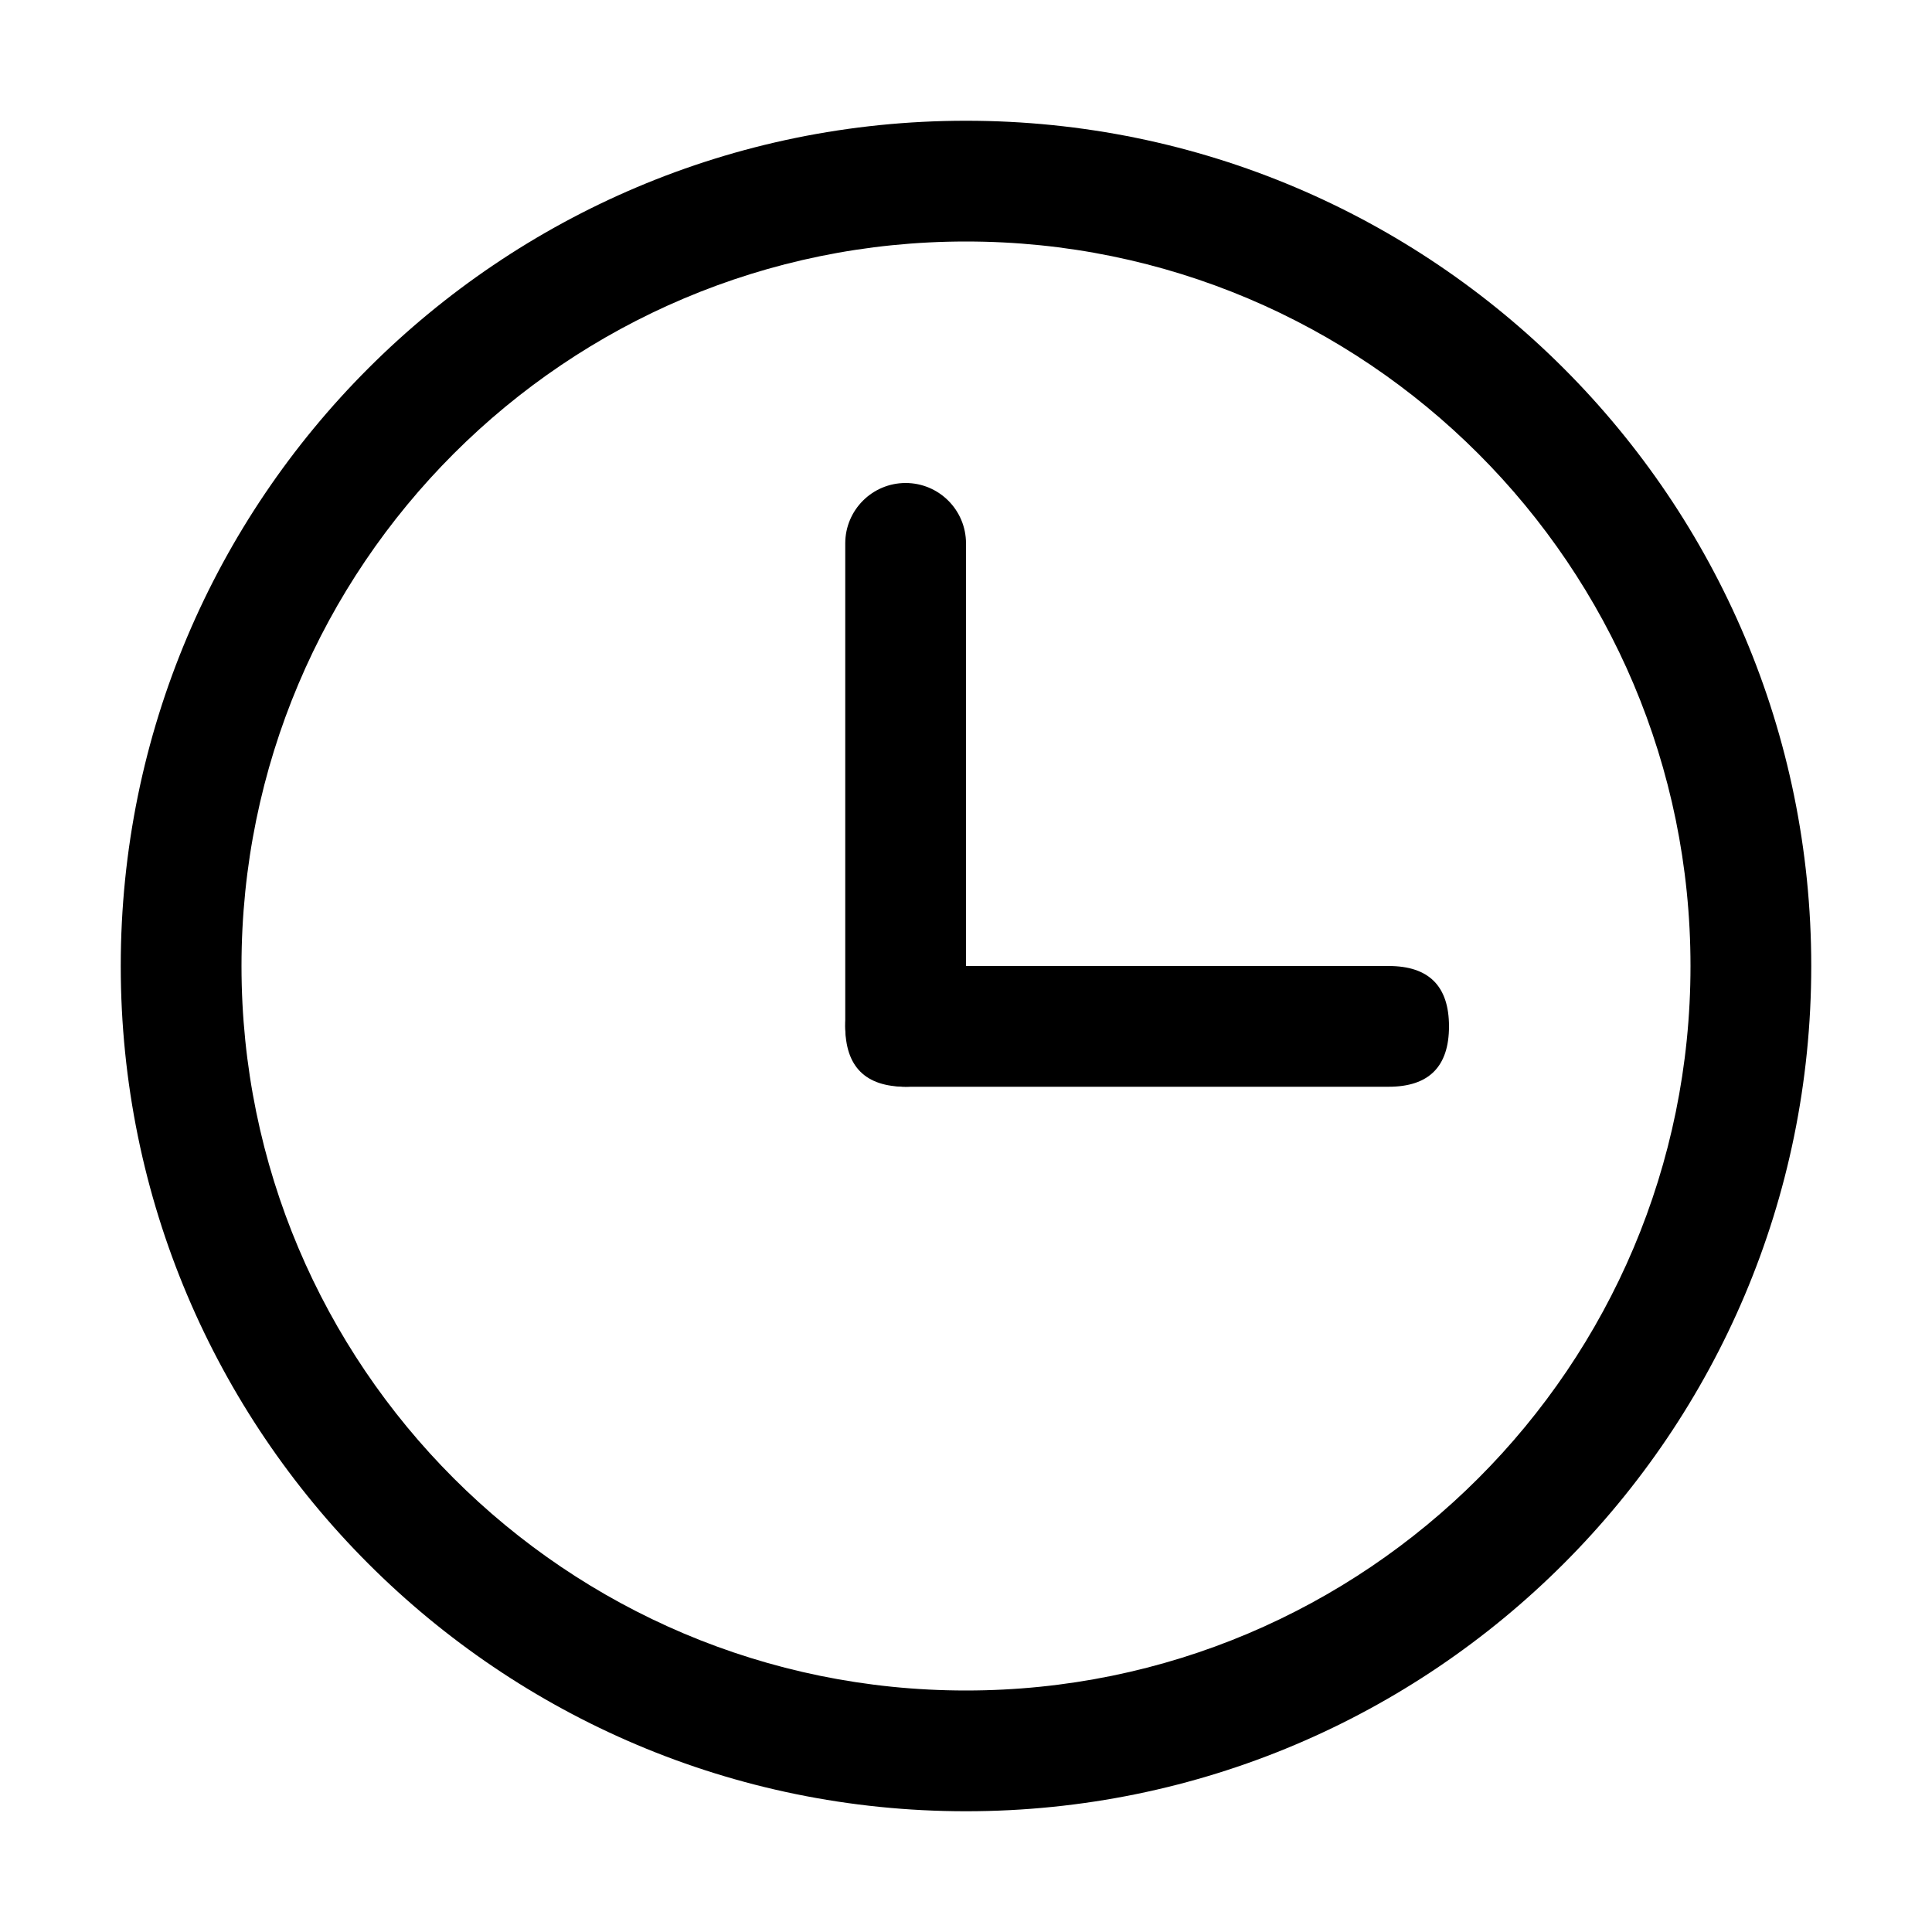
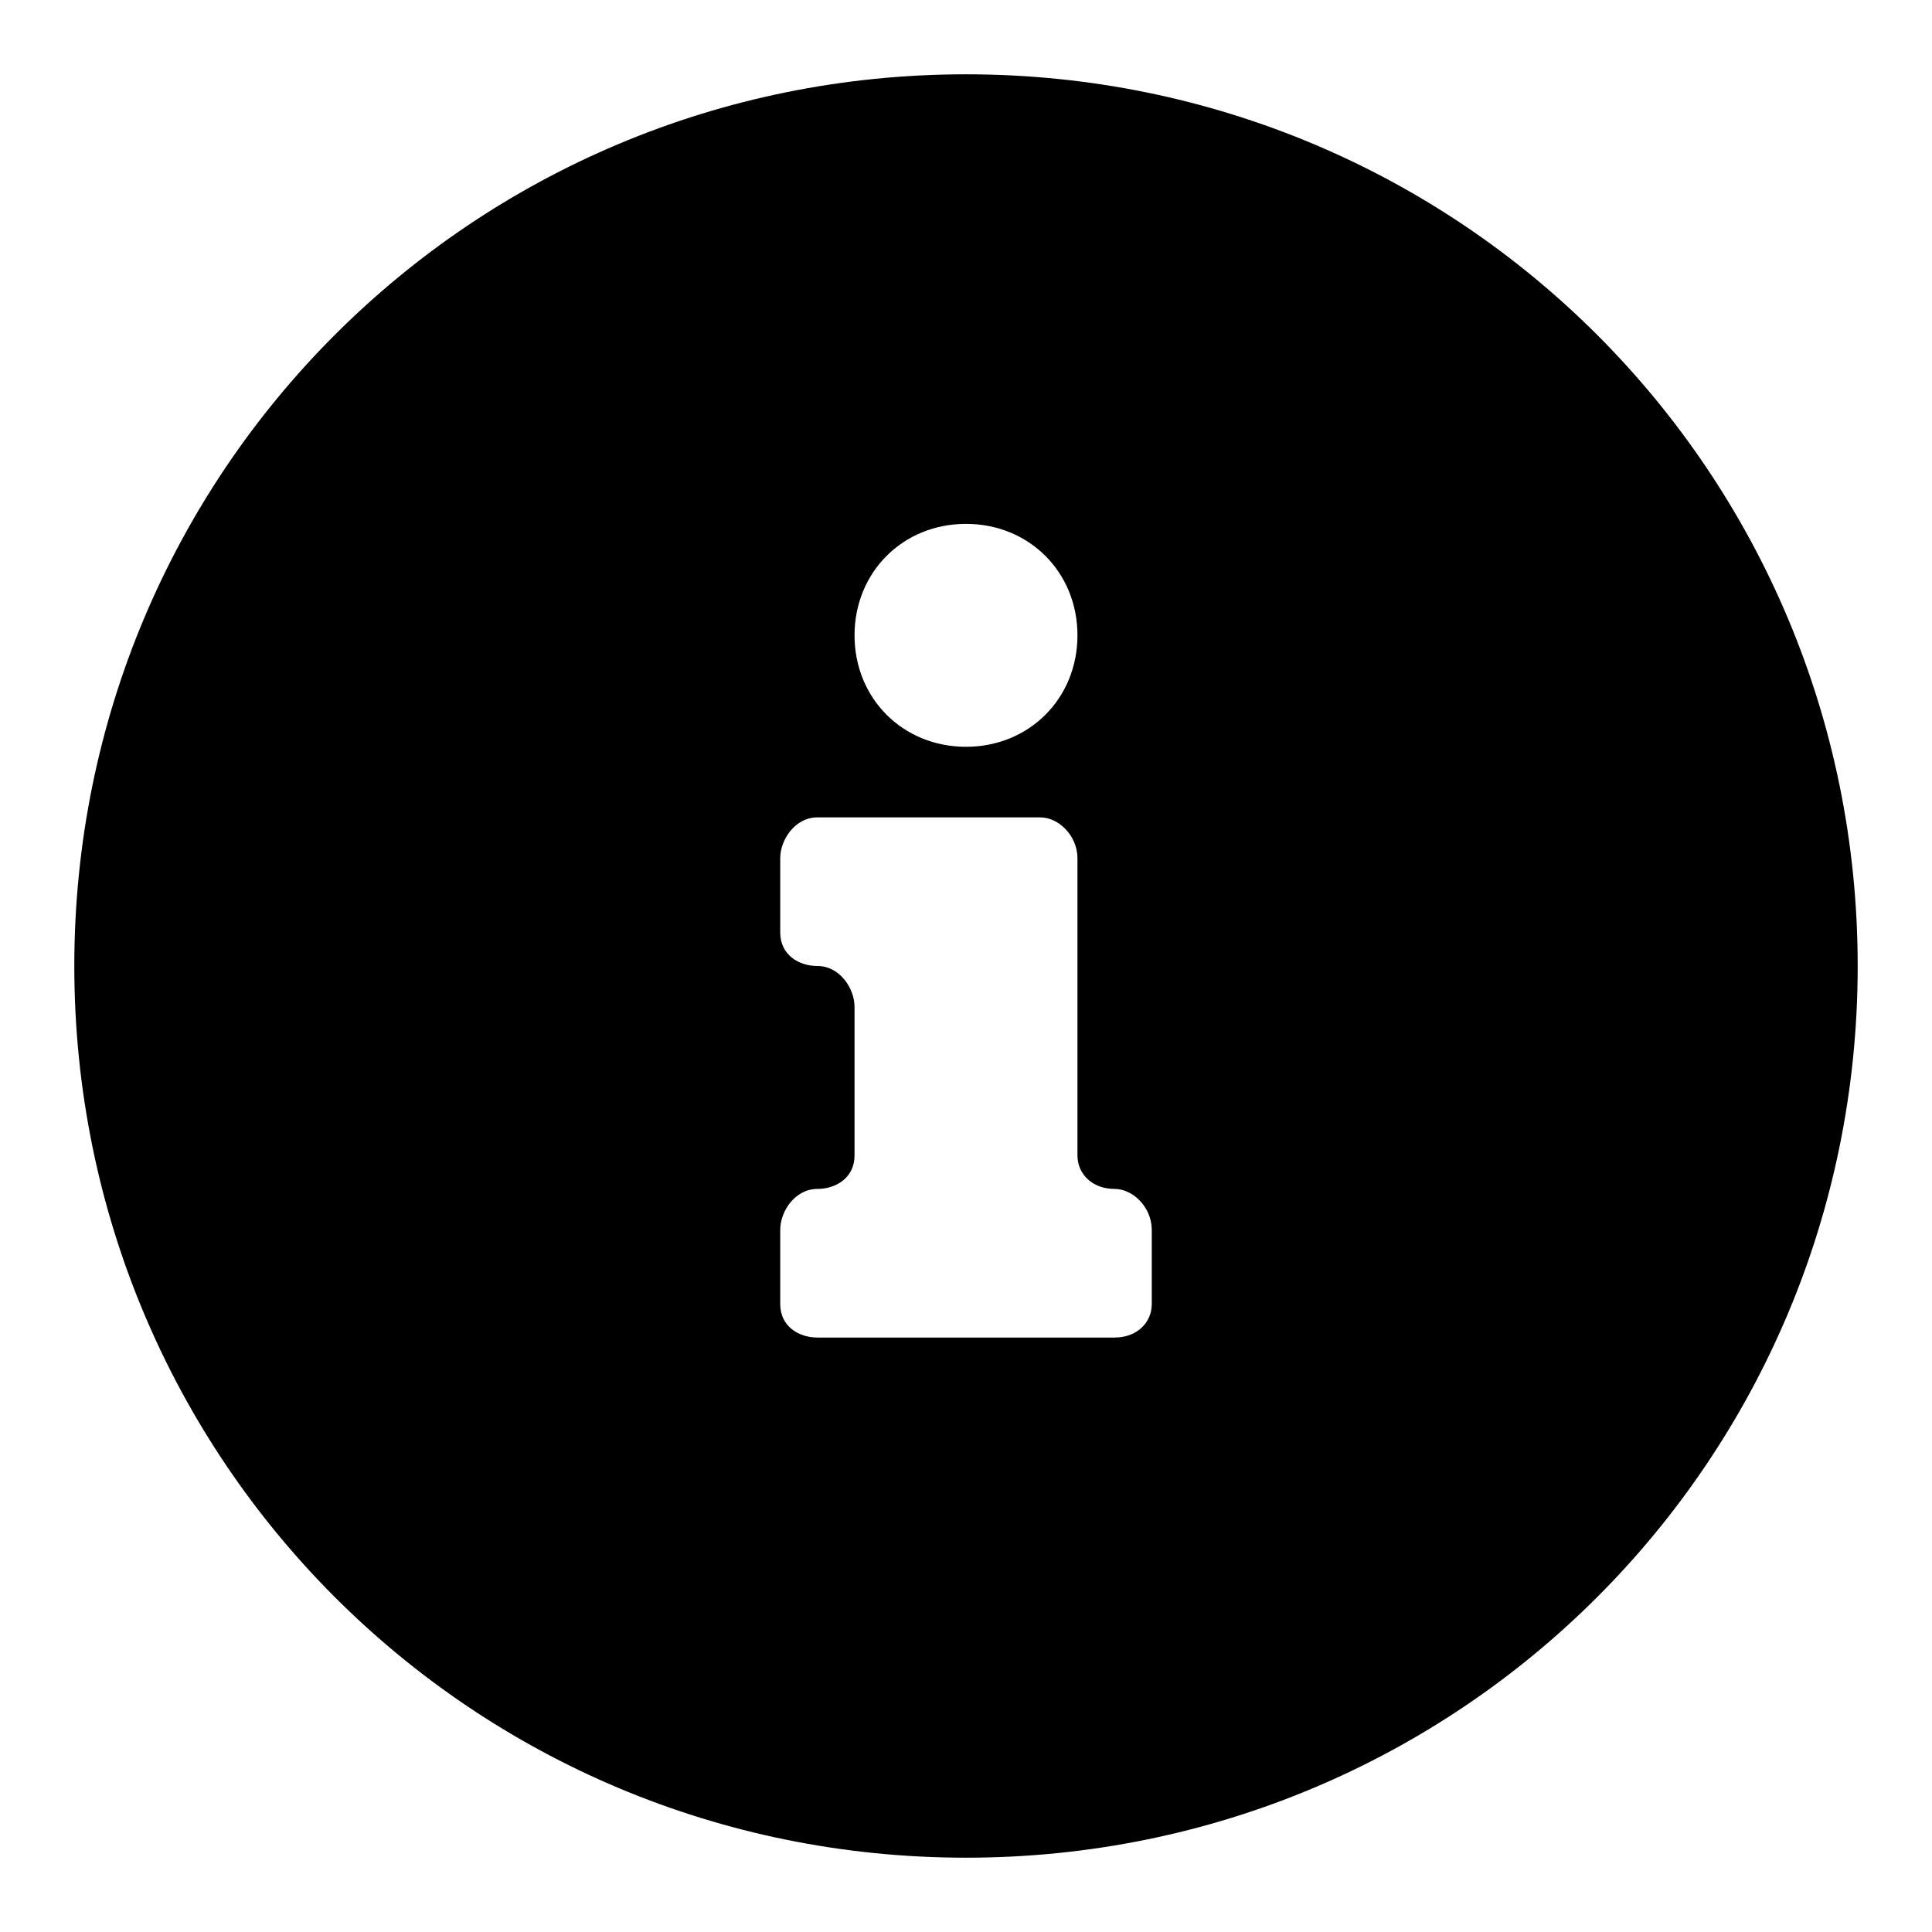
- <svg xmlns="http://www.w3.org/2000/svg" width="800px" height="800px" viewBox="0 0 1024 1024">
-   <path fill="#000000" d="M512 896a384 384 0 1 0 0-768 384 384 0 0 0 0 768zm0 64a448 448 0 1 1 0-896 448 448 0 0 1 0 896z" />
-   <path fill="#000000" d="M480 256a32 32 0 0 1 32 32v256a32 32 0 0 1-64 0V288a32 32 0 0 1 32-32z" />
-   <path fill="#000000" d="M480 512h256q32 0 32 32t-32 32H480q-32 0-32-32t32-32z" />
+ <svg xmlns="http://www.w3.org/2000/svg" fill="#000000" width="800px" height="800px" viewBox="0 0 52 52" enable-background="new 0 0 52 52" xml:space="preserve">
+   <path d="M26,2C12.7,2,2,12.7,2,26s10.7,24,24,24s24-10.7,24-24S39.3,2,26,2z M26,14.1c1.7,0,3,1.3,3,3s-1.3,3-3,3  s-3-1.3-3-3S24.3,14.1,26,14.1z M31,35.1c0,0.5-0.4,0.9-1,0.9h-3c-0.4,0-3,0-3,0h-2c-0.5,0-1-0.3-1-0.9v-2c0-0.5,0.4-1.1,1-1.1l0,0  c0.5,0,1-0.3,1-0.9v-4c0-0.5-0.4-1.1-1-1.1l0,0c-0.5,0-1-0.3-1-0.9v-2c0-0.5,0.4-1.1,1-1.1h6c0.5,0,1,0.5,1,1.1v8  c0,0.5,0.4,0.9,1,0.9l0,0c0.5,0,1,0.5,1,1.1V35.1z" />
</svg>
